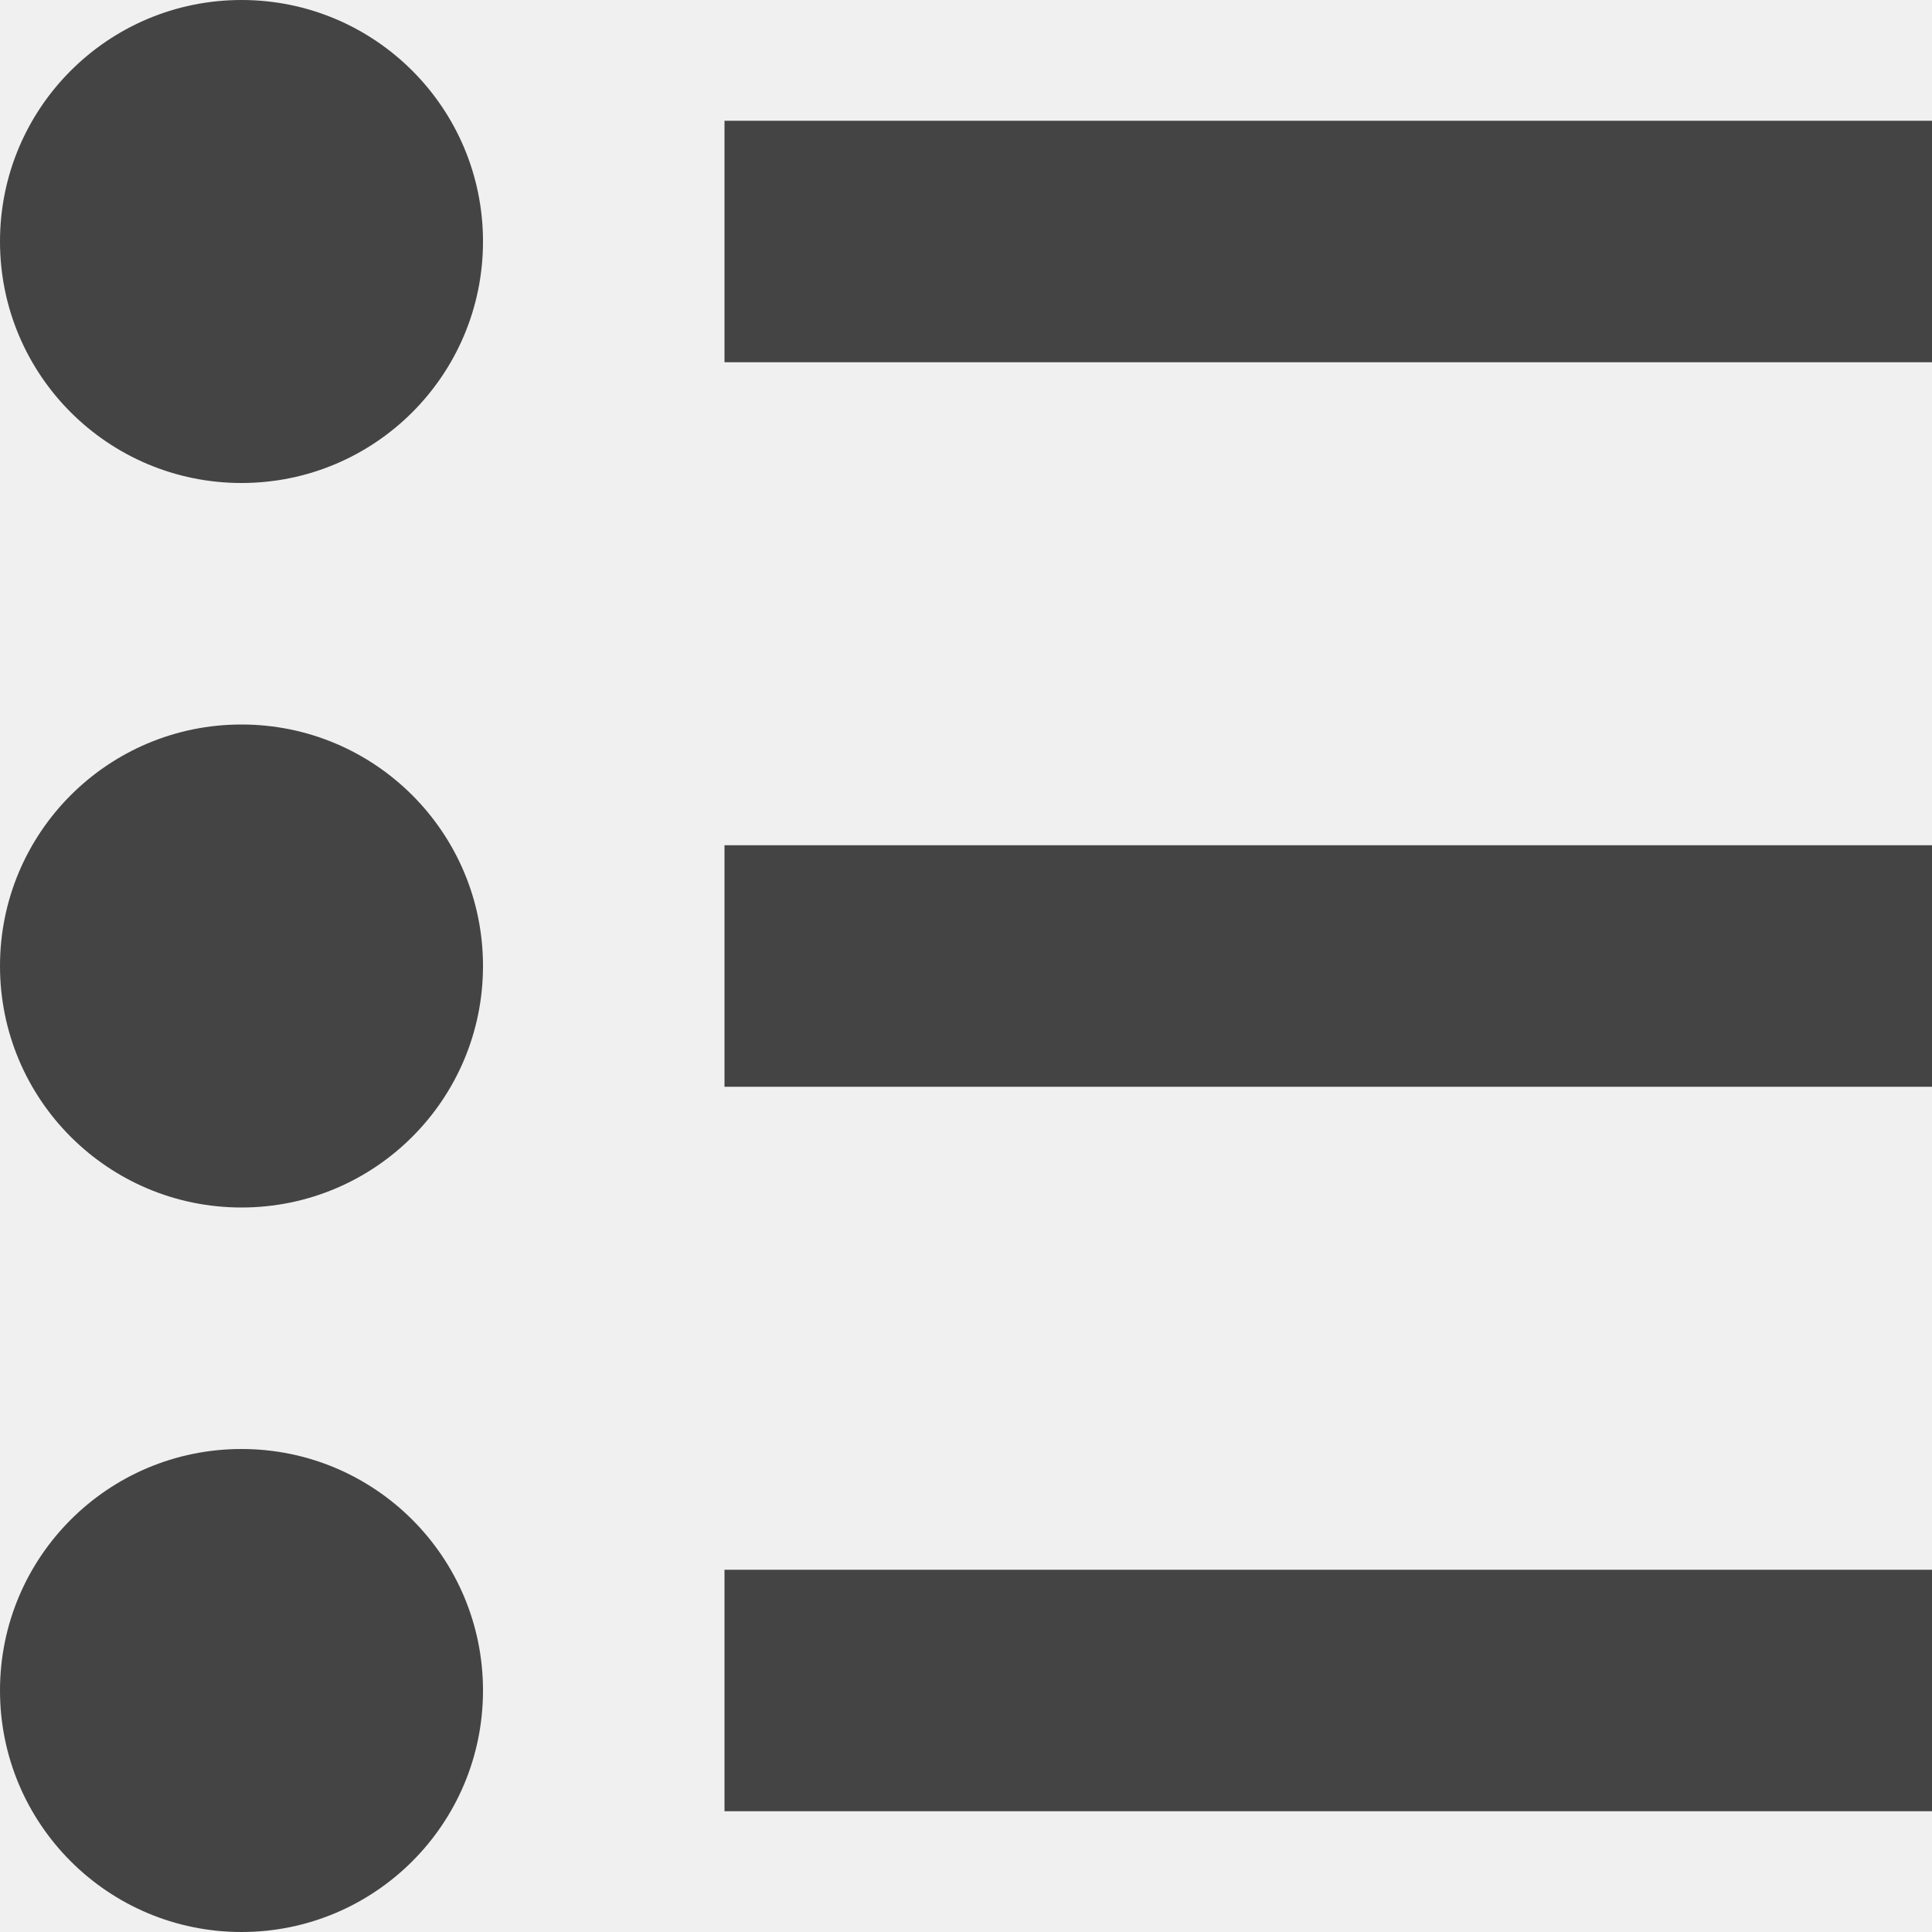
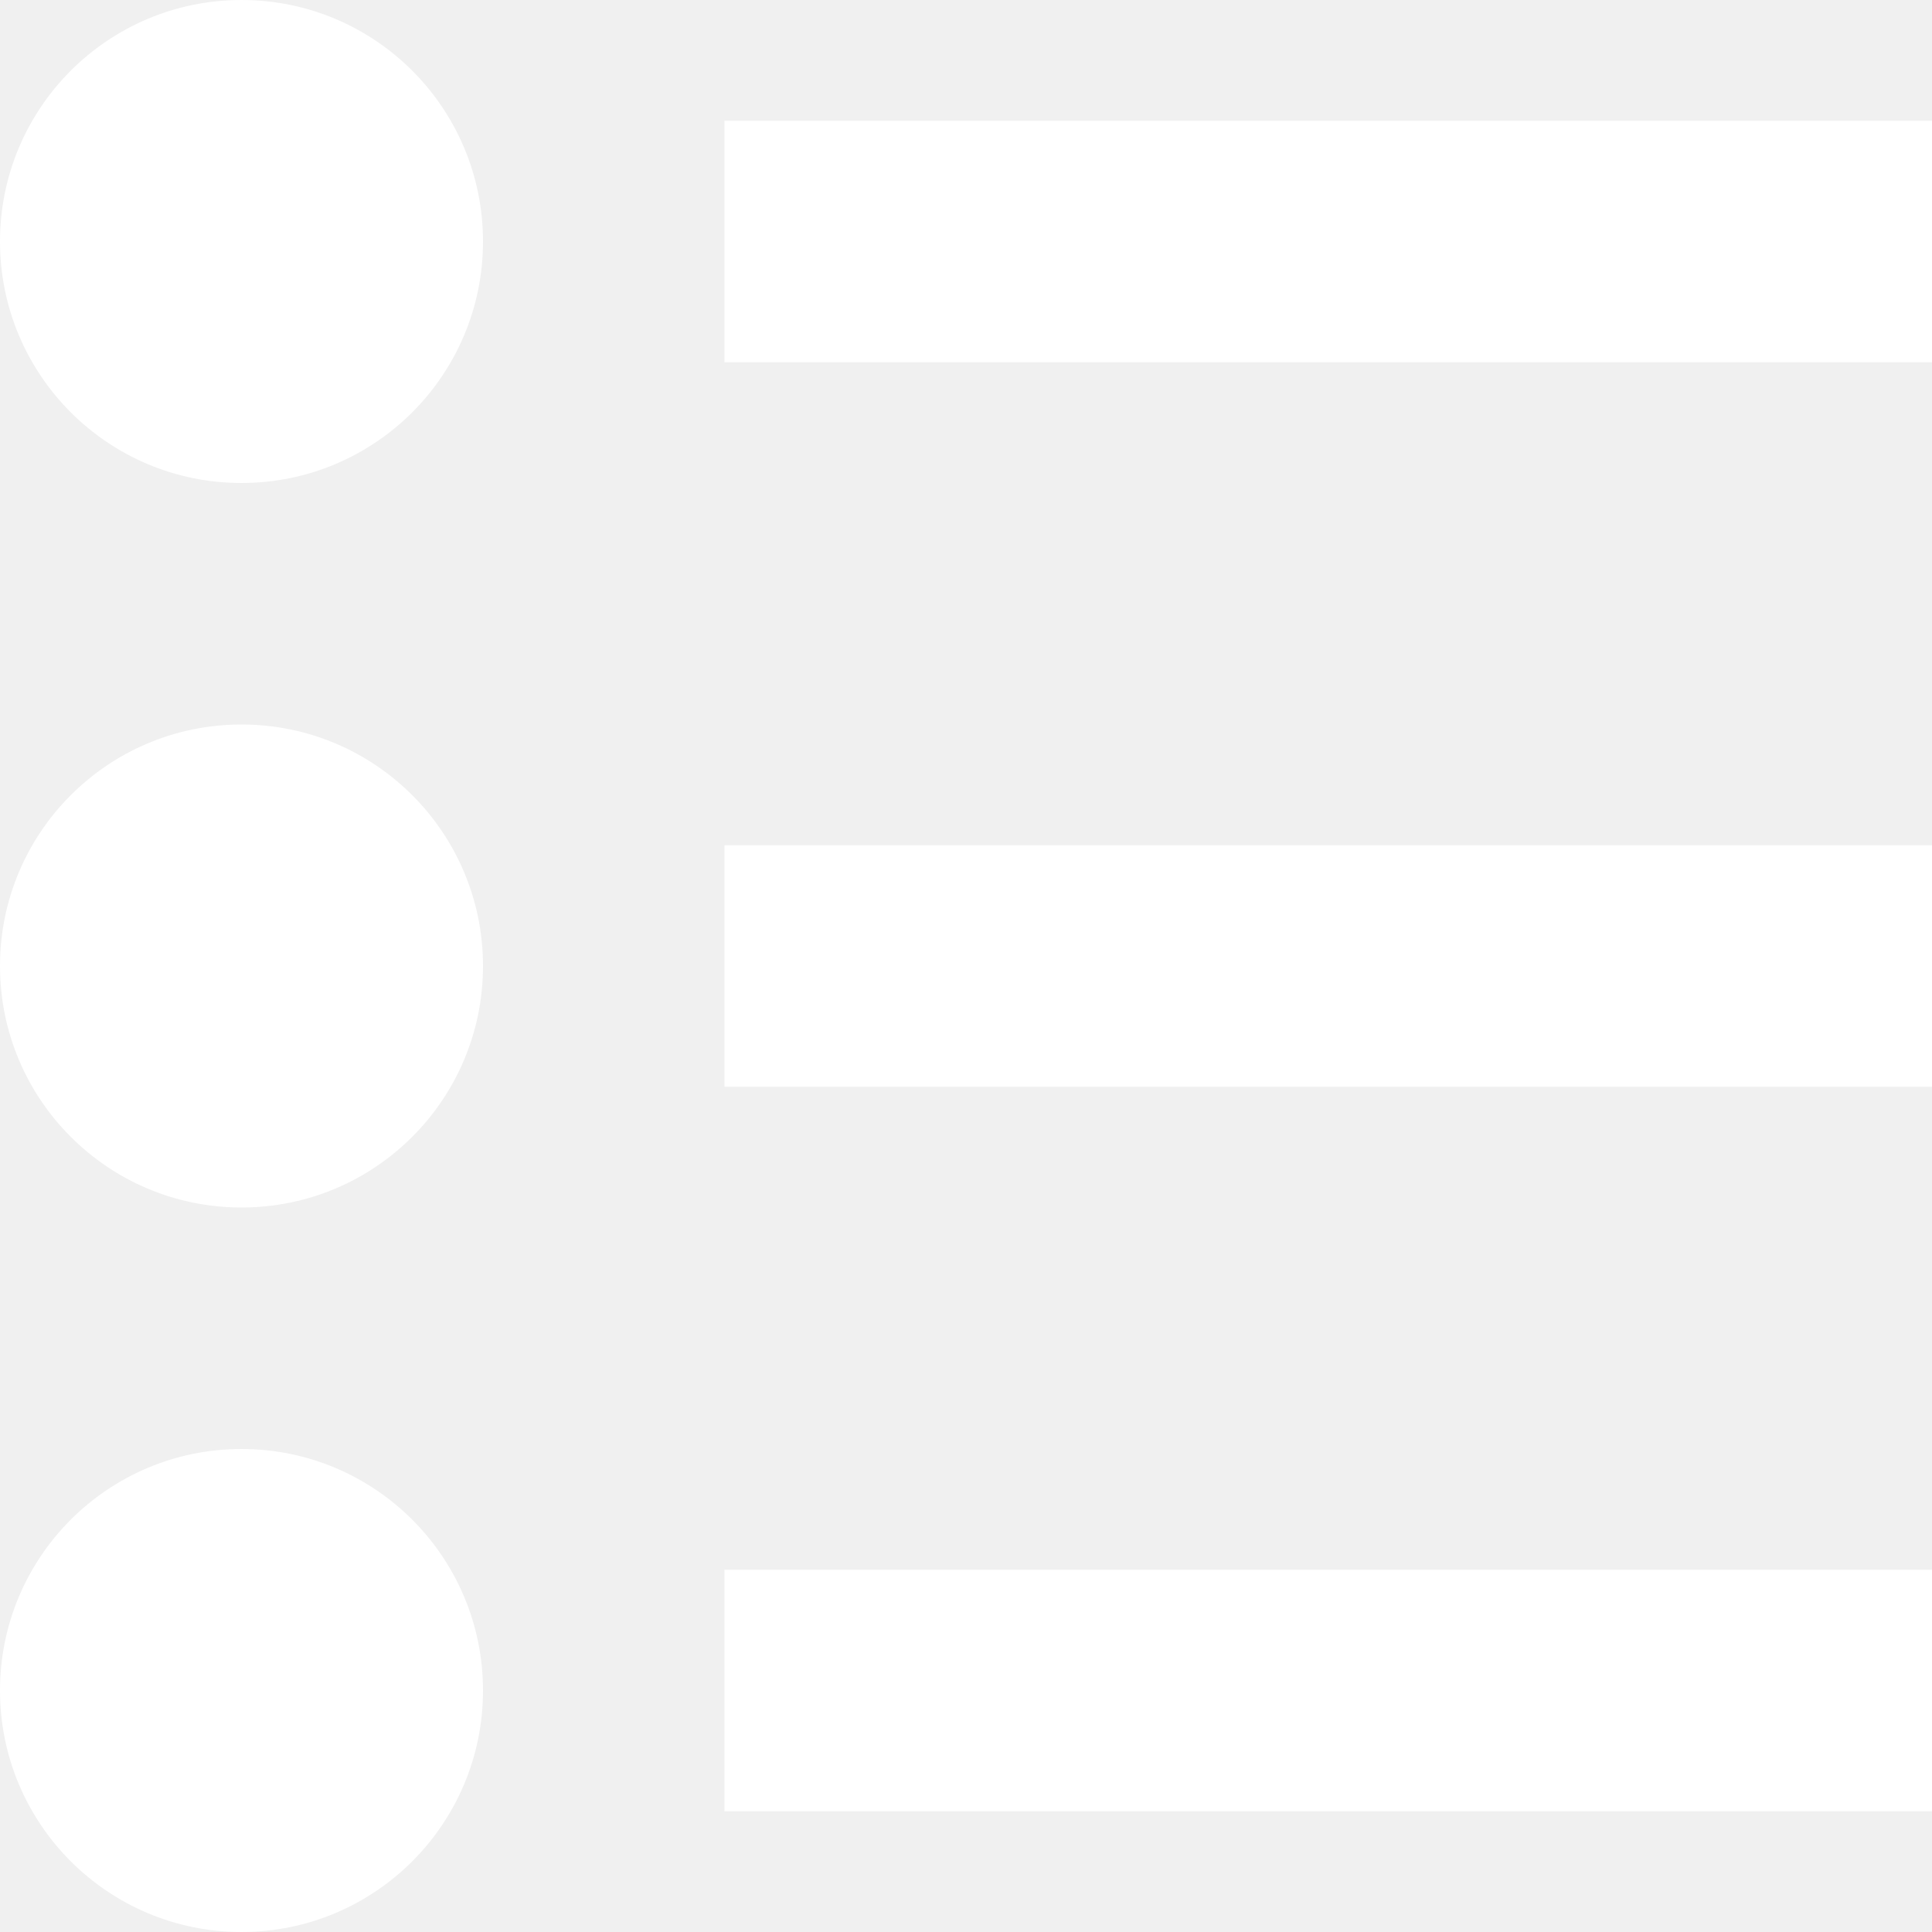
<svg xmlns="http://www.w3.org/2000/svg" version="1.1" width="16" height="16" viewBox="0 0 16 16">
-   <path fill="#444444" d="M6 1h10v2h-10v-2zM6 7h10v2h-10v-2zM6 13h10v2h-10v-2zM0 2c0-1.105 0.895-2 2-2s2 0.895 2 2c0 1.105-0.895 2-2 2s-2-0.895-2-2zM0 8c0-1.105 0.895-2 2-2s2 0.895 2 2c0 1.105-0.895 2-2 2s-2-0.895-2-2zM0 14c0-1.105 0.895-2 2-2s2 0.895 2 2c0 1.105-0.895 2-2 2s-2-0.895-2-2z" />
+   <path fill="#ffffff" d="M6 1h10v2h-10v-2zM6 7h10v2h-10v-2zM6 13h10v2h-10v-2zM0 2c0-1.105 0.895-2 2-2s2 0.895 2 2c0 1.105-0.895 2-2 2s-2-0.895-2-2zM0 8c0-1.105 0.895-2 2-2s2 0.895 2 2c0 1.105-0.895 2-2 2s-2-0.895-2-2zM0 14c0-1.105 0.895-2 2-2s2 0.895 2 2c0 1.105-0.895 2-2 2s-2-0.895-2-2z" />
</svg>
